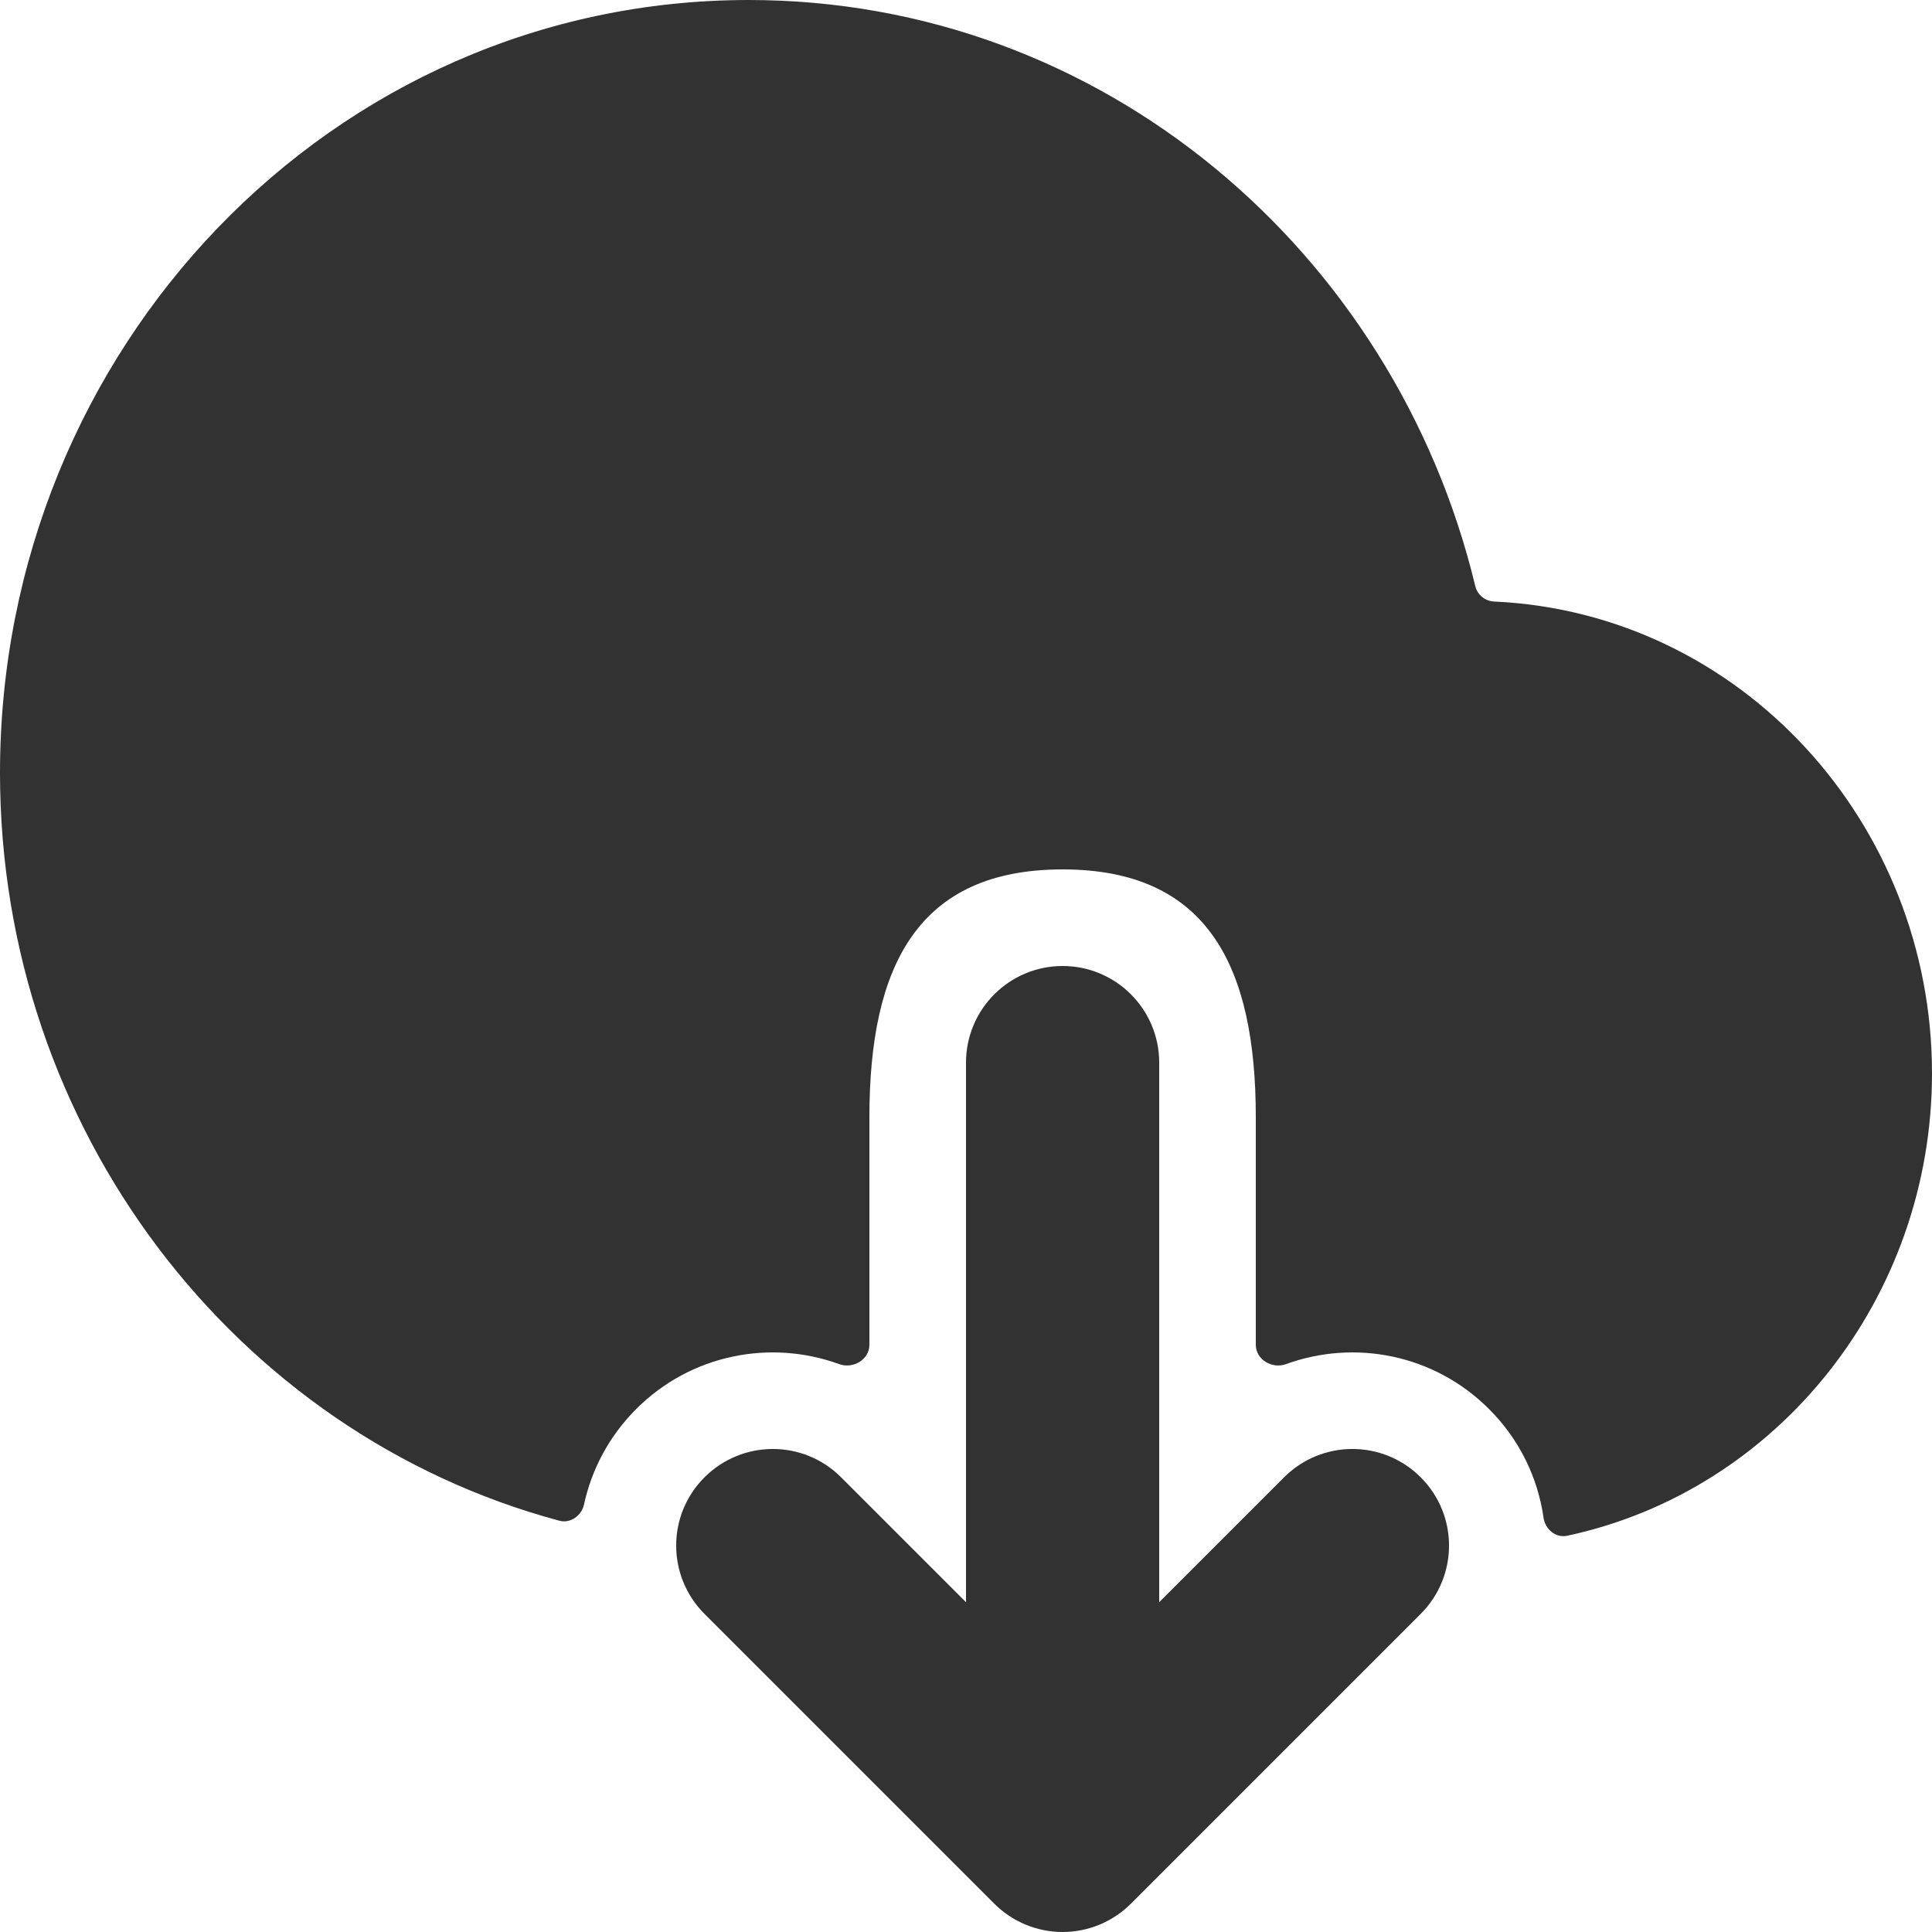
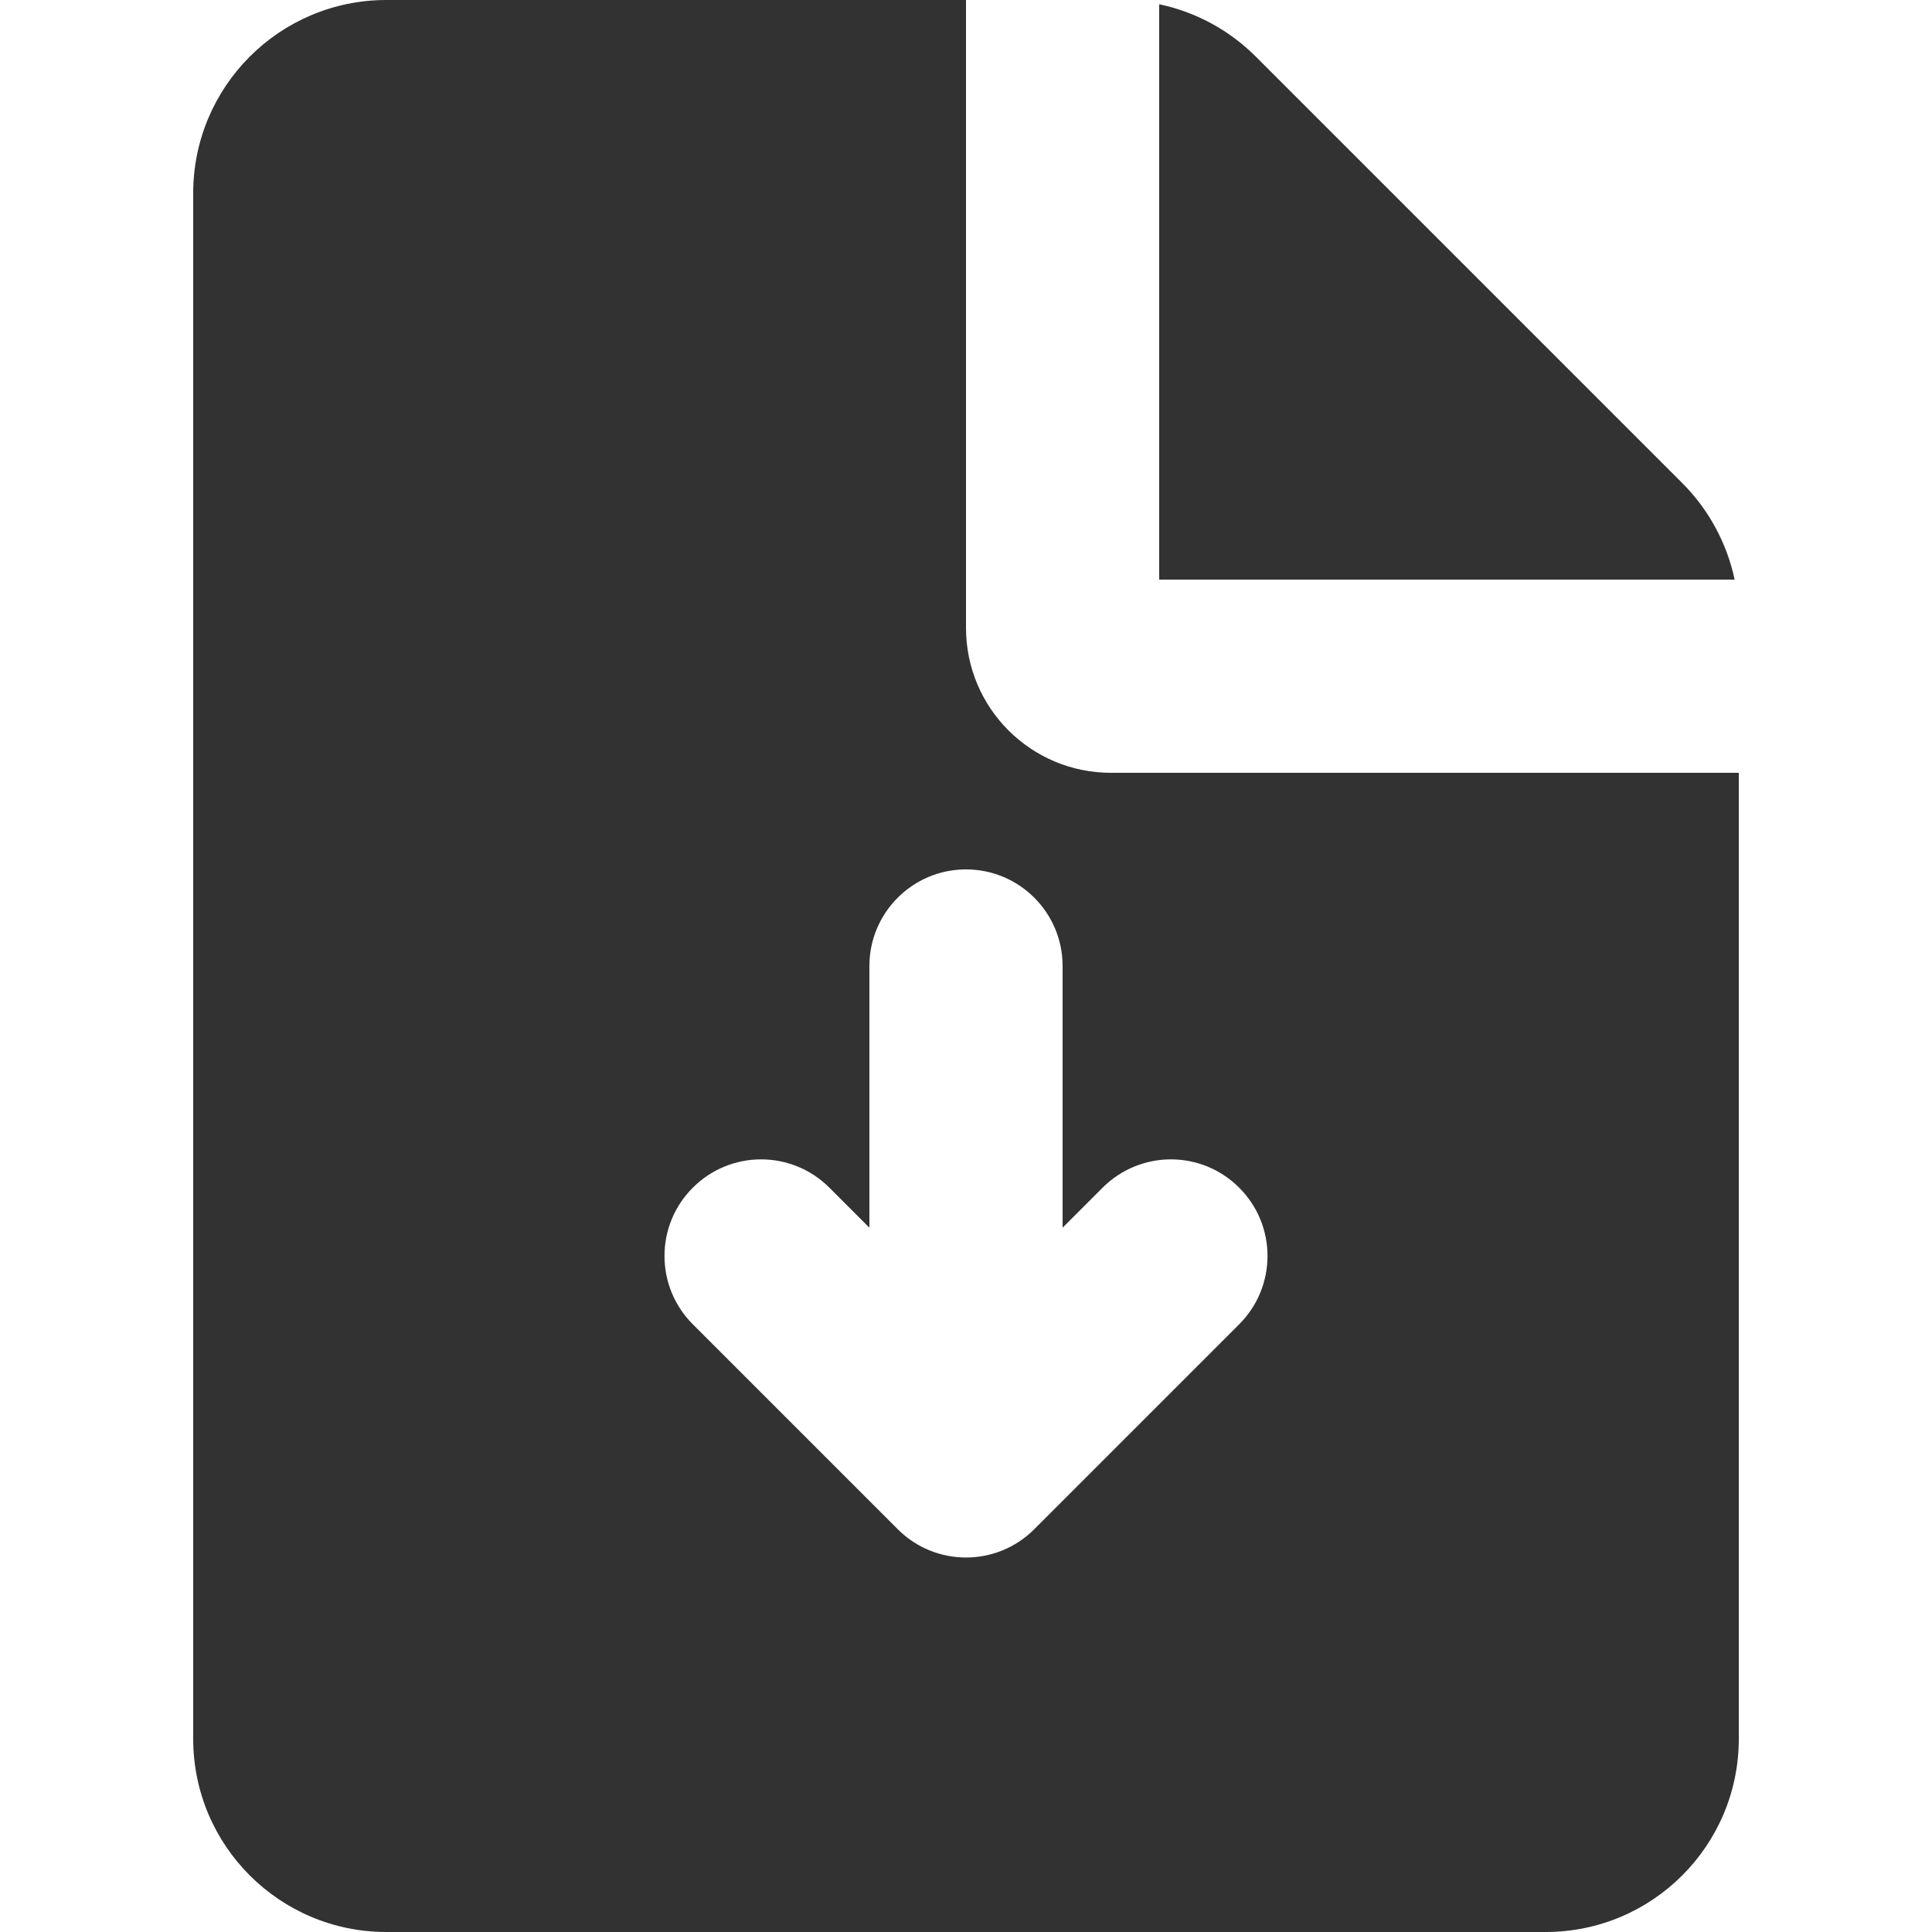
- <svg xmlns="http://www.w3.org/2000/svg" viewBox="420.723 699.613 20 20" width="40px" height="40px">
-   <g id="object-2">
-     <path d="M 432.723 710.613 C 432.723 710.061 432.275 709.613 431.723 709.613 C 431.171 709.613 430.723 710.061 430.723 710.613 L 430.723 716.199 L 429.43 714.906 C 429.04 714.515 428.407 714.515 428.016 714.906 C 427.625 715.296 427.625 715.929 428.016 716.32 L 431.016 719.32 C 431.203 719.507 431.458 719.613 431.723 719.613 C 431.988 719.613 432.243 719.507 432.43 719.32 L 435.43 716.32 C 435.821 715.929 435.821 715.296 435.43 714.906 C 435.04 714.515 434.406 714.515 434.016 714.906 L 432.723 716.199" fill="#323232" id="object-1" />
-     <path d="M 420.723 707.613 C 420.723 703.229 424.159 699.613 428.473 699.613 C 432.132 699.613 435.161 702.217 435.995 705.68 C 436.017 705.771 436.097 705.836 436.19 705.84 C 438.743 705.957 440.723 708.131 440.723 710.724 C 440.723 713.054 439.124 715.046 436.946 715.511 C 436.828 715.536 436.72 715.445 436.702 715.326 C 436.643 714.913 436.455 714.516 436.137 714.199 C 435.569 713.631 434.745 713.476 434.037 713.734 C 433.892 713.787 433.723 713.688 433.723 713.534 L 433.723 711.179 C 433.723 709.613 433.223 708.613 431.723 708.613 C 430.223 708.613 429.723 709.613 429.723 711.179 L 429.723 713.534 C 429.723 713.688 429.554 713.787 429.409 713.734 C 428.701 713.476 427.877 713.631 427.309 714.199 C 427.028 714.48 426.848 714.824 426.769 715.186 C 426.743 715.304 426.628 715.387 426.512 715.355 C 423.163 714.456 420.723 711.307 420.723 707.613 Z" fill="#323232" id="object-0" />
+ <svg xmlns="http://www.w3.org/2000/svg" viewBox="599.555 263.053 16 20" width="40px" height="40px">
+   <g id="object-1" transform="matrix(1, 0, 0, 1, -1.1368683772161603e-13, 0)">
+     <path d="M 607.555 263.053 L 607.555 269.553 C 607.555 270.382 608.227 271.053 609.055 271.053 L 615.555 271.053 L 615.555 281.053 C 615.555 282.158 614.66 283.053 613.555 283.053 L 601.555 283.053 C 600.45 283.053 599.555 282.158 599.555 281.053 L 599.555 265.053 C 599.555 263.949 600.45 263.053 601.555 263.053 L 607.555 263.053 Z M 607.555 272.053 C 607.003 272.053 606.555 272.501 606.555 273.053 L 606.555 275.762 L 606.141 275.348 C 605.75 274.957 605.117 274.957 604.727 275.348 C 604.336 275.738 604.336 276.371 604.727 276.762 L 606.848 278.883 C 607.238 279.274 607.872 279.274 608.262 278.883 L 610.383 276.762 C 610.774 276.371 610.774 275.738 610.383 275.348 C 609.993 274.957 609.36 274.957 608.969 275.348 L 608.555 275.762 L 608.555 273.053 C 608.555 272.501 608.107 272.053 607.555 272.053 Z M 609.555 263.097 C 609.931 263.176 610.279 263.363 610.555 263.639 L 614.969 268.053 C 615.245 268.329 615.432 268.677 615.512 269.053 L 609.555 269.053 L 609.555 263.097 Z" id="形状结合" style="fill: rgb(50, 50, 50);" stroke="none" stroke-width="1" fill="none" fill-rule="evenodd" />
  </g>
</svg>
